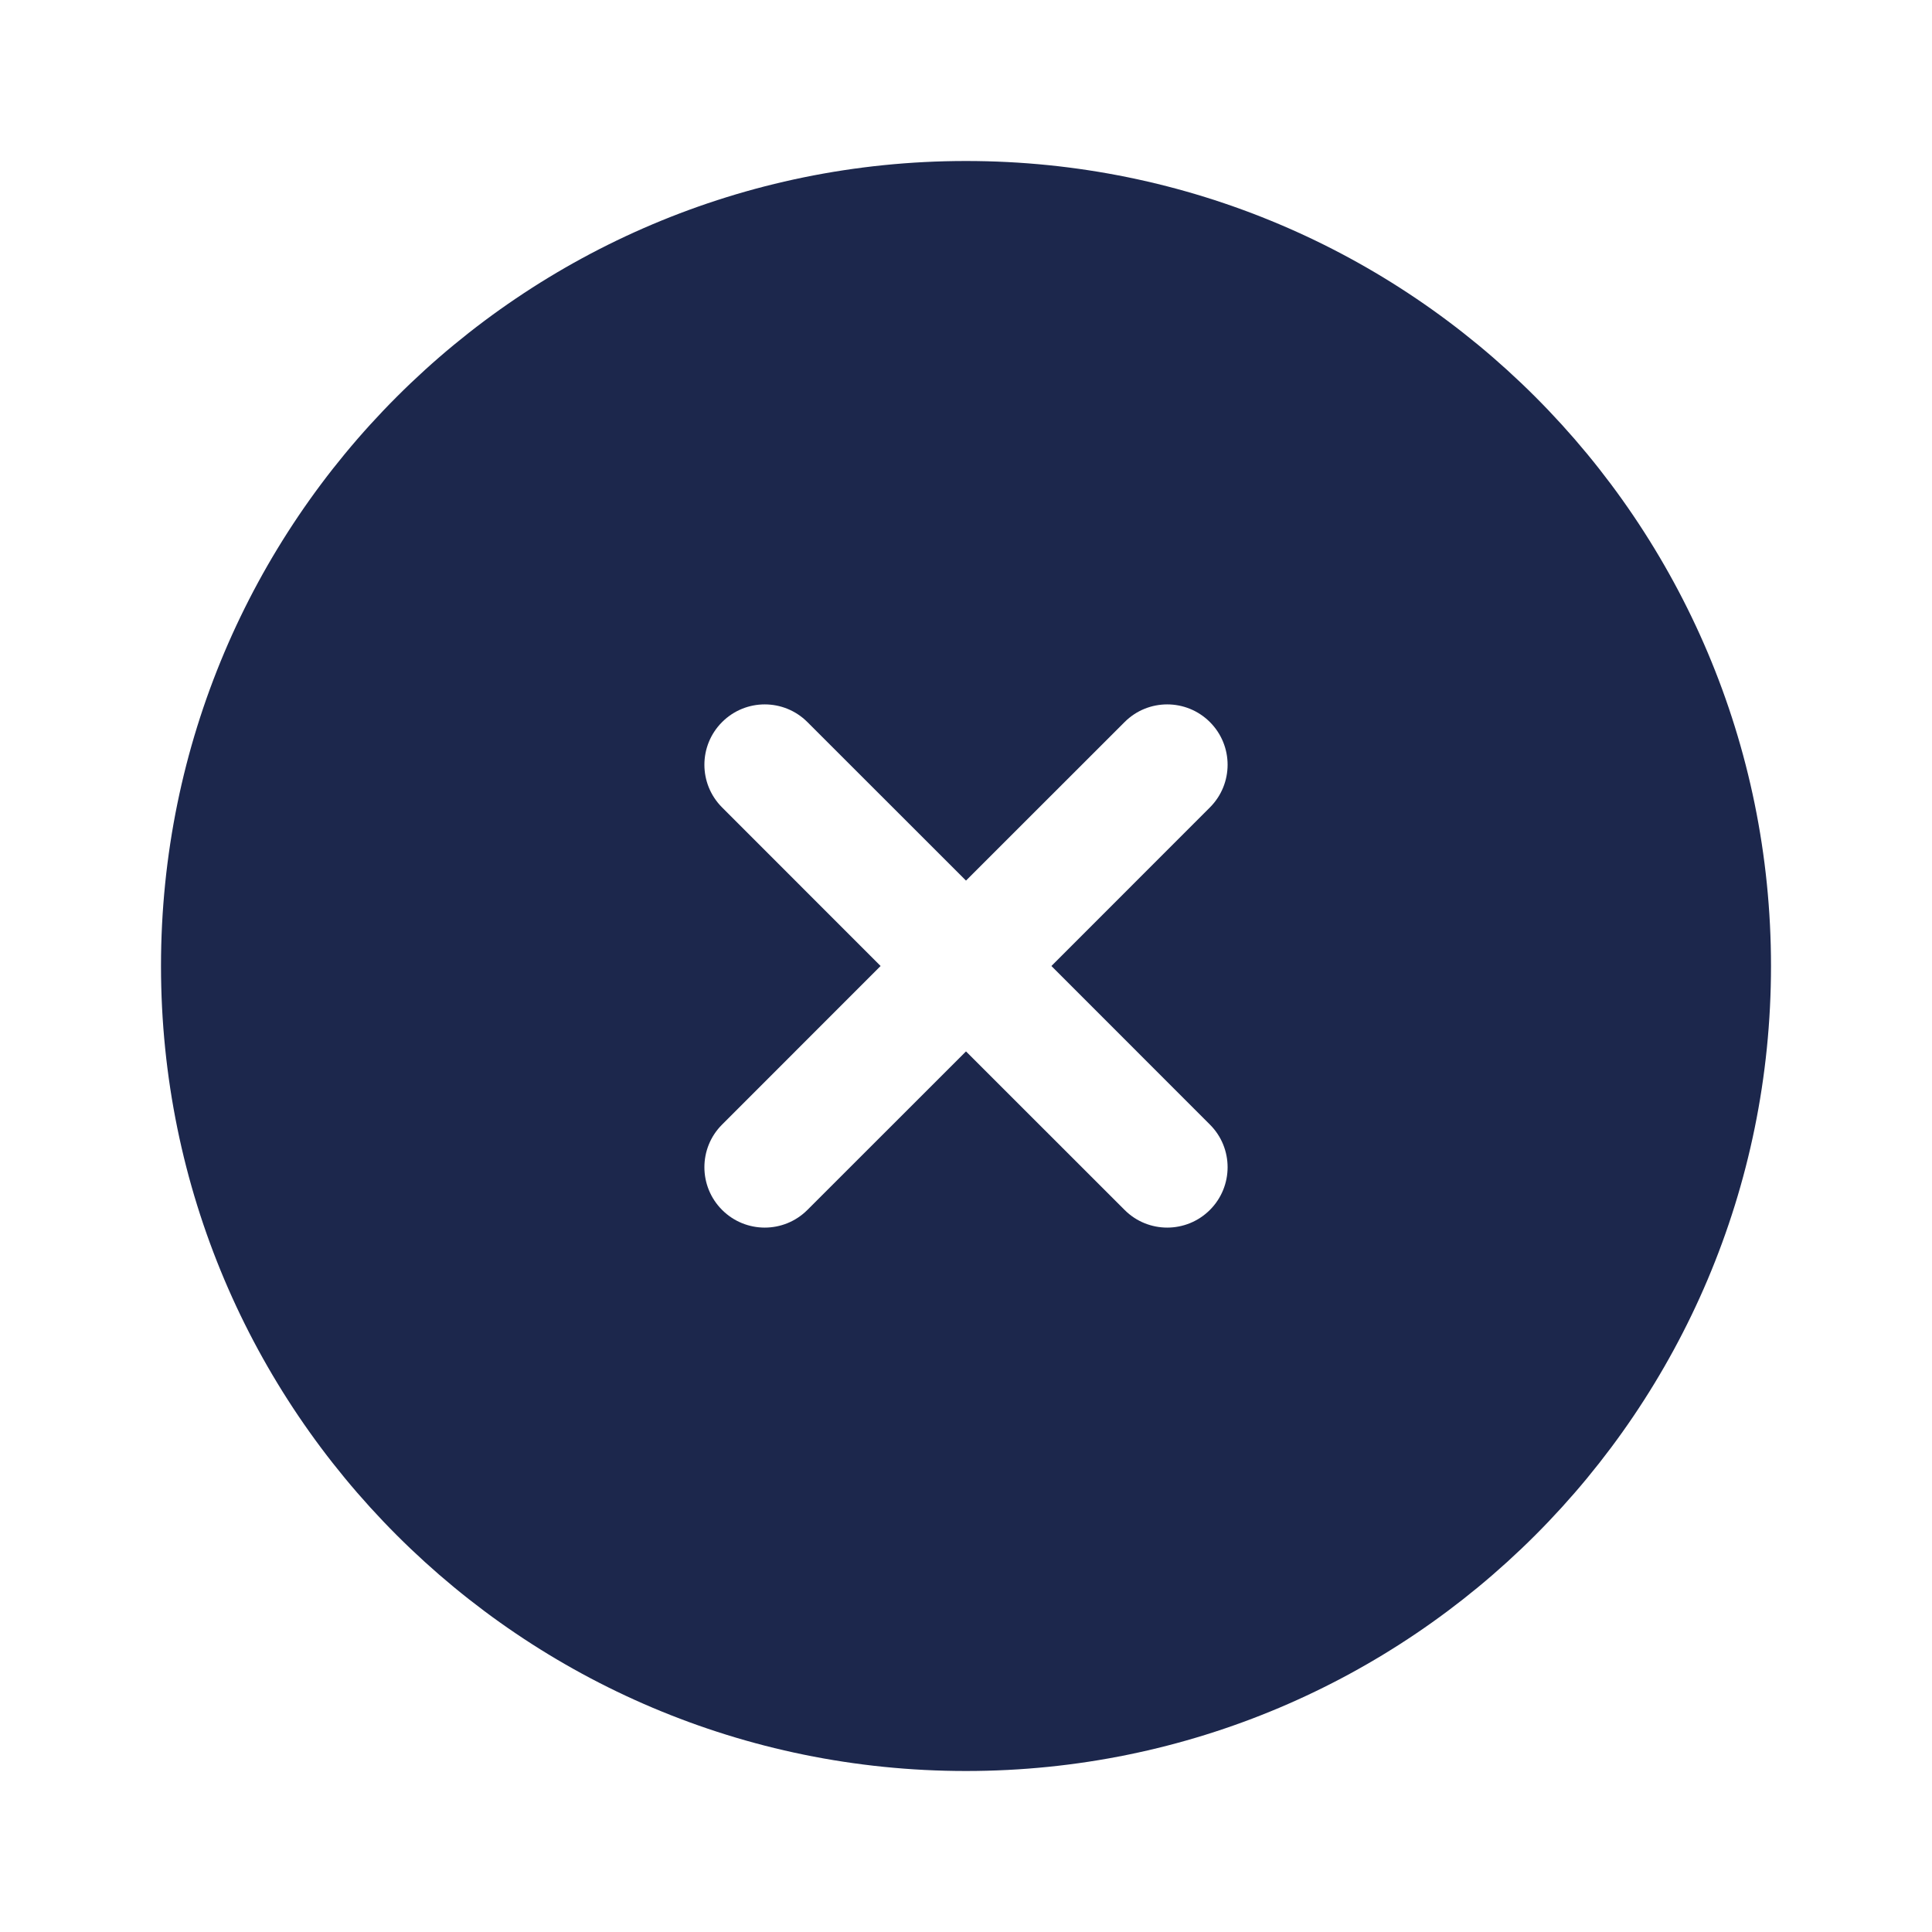
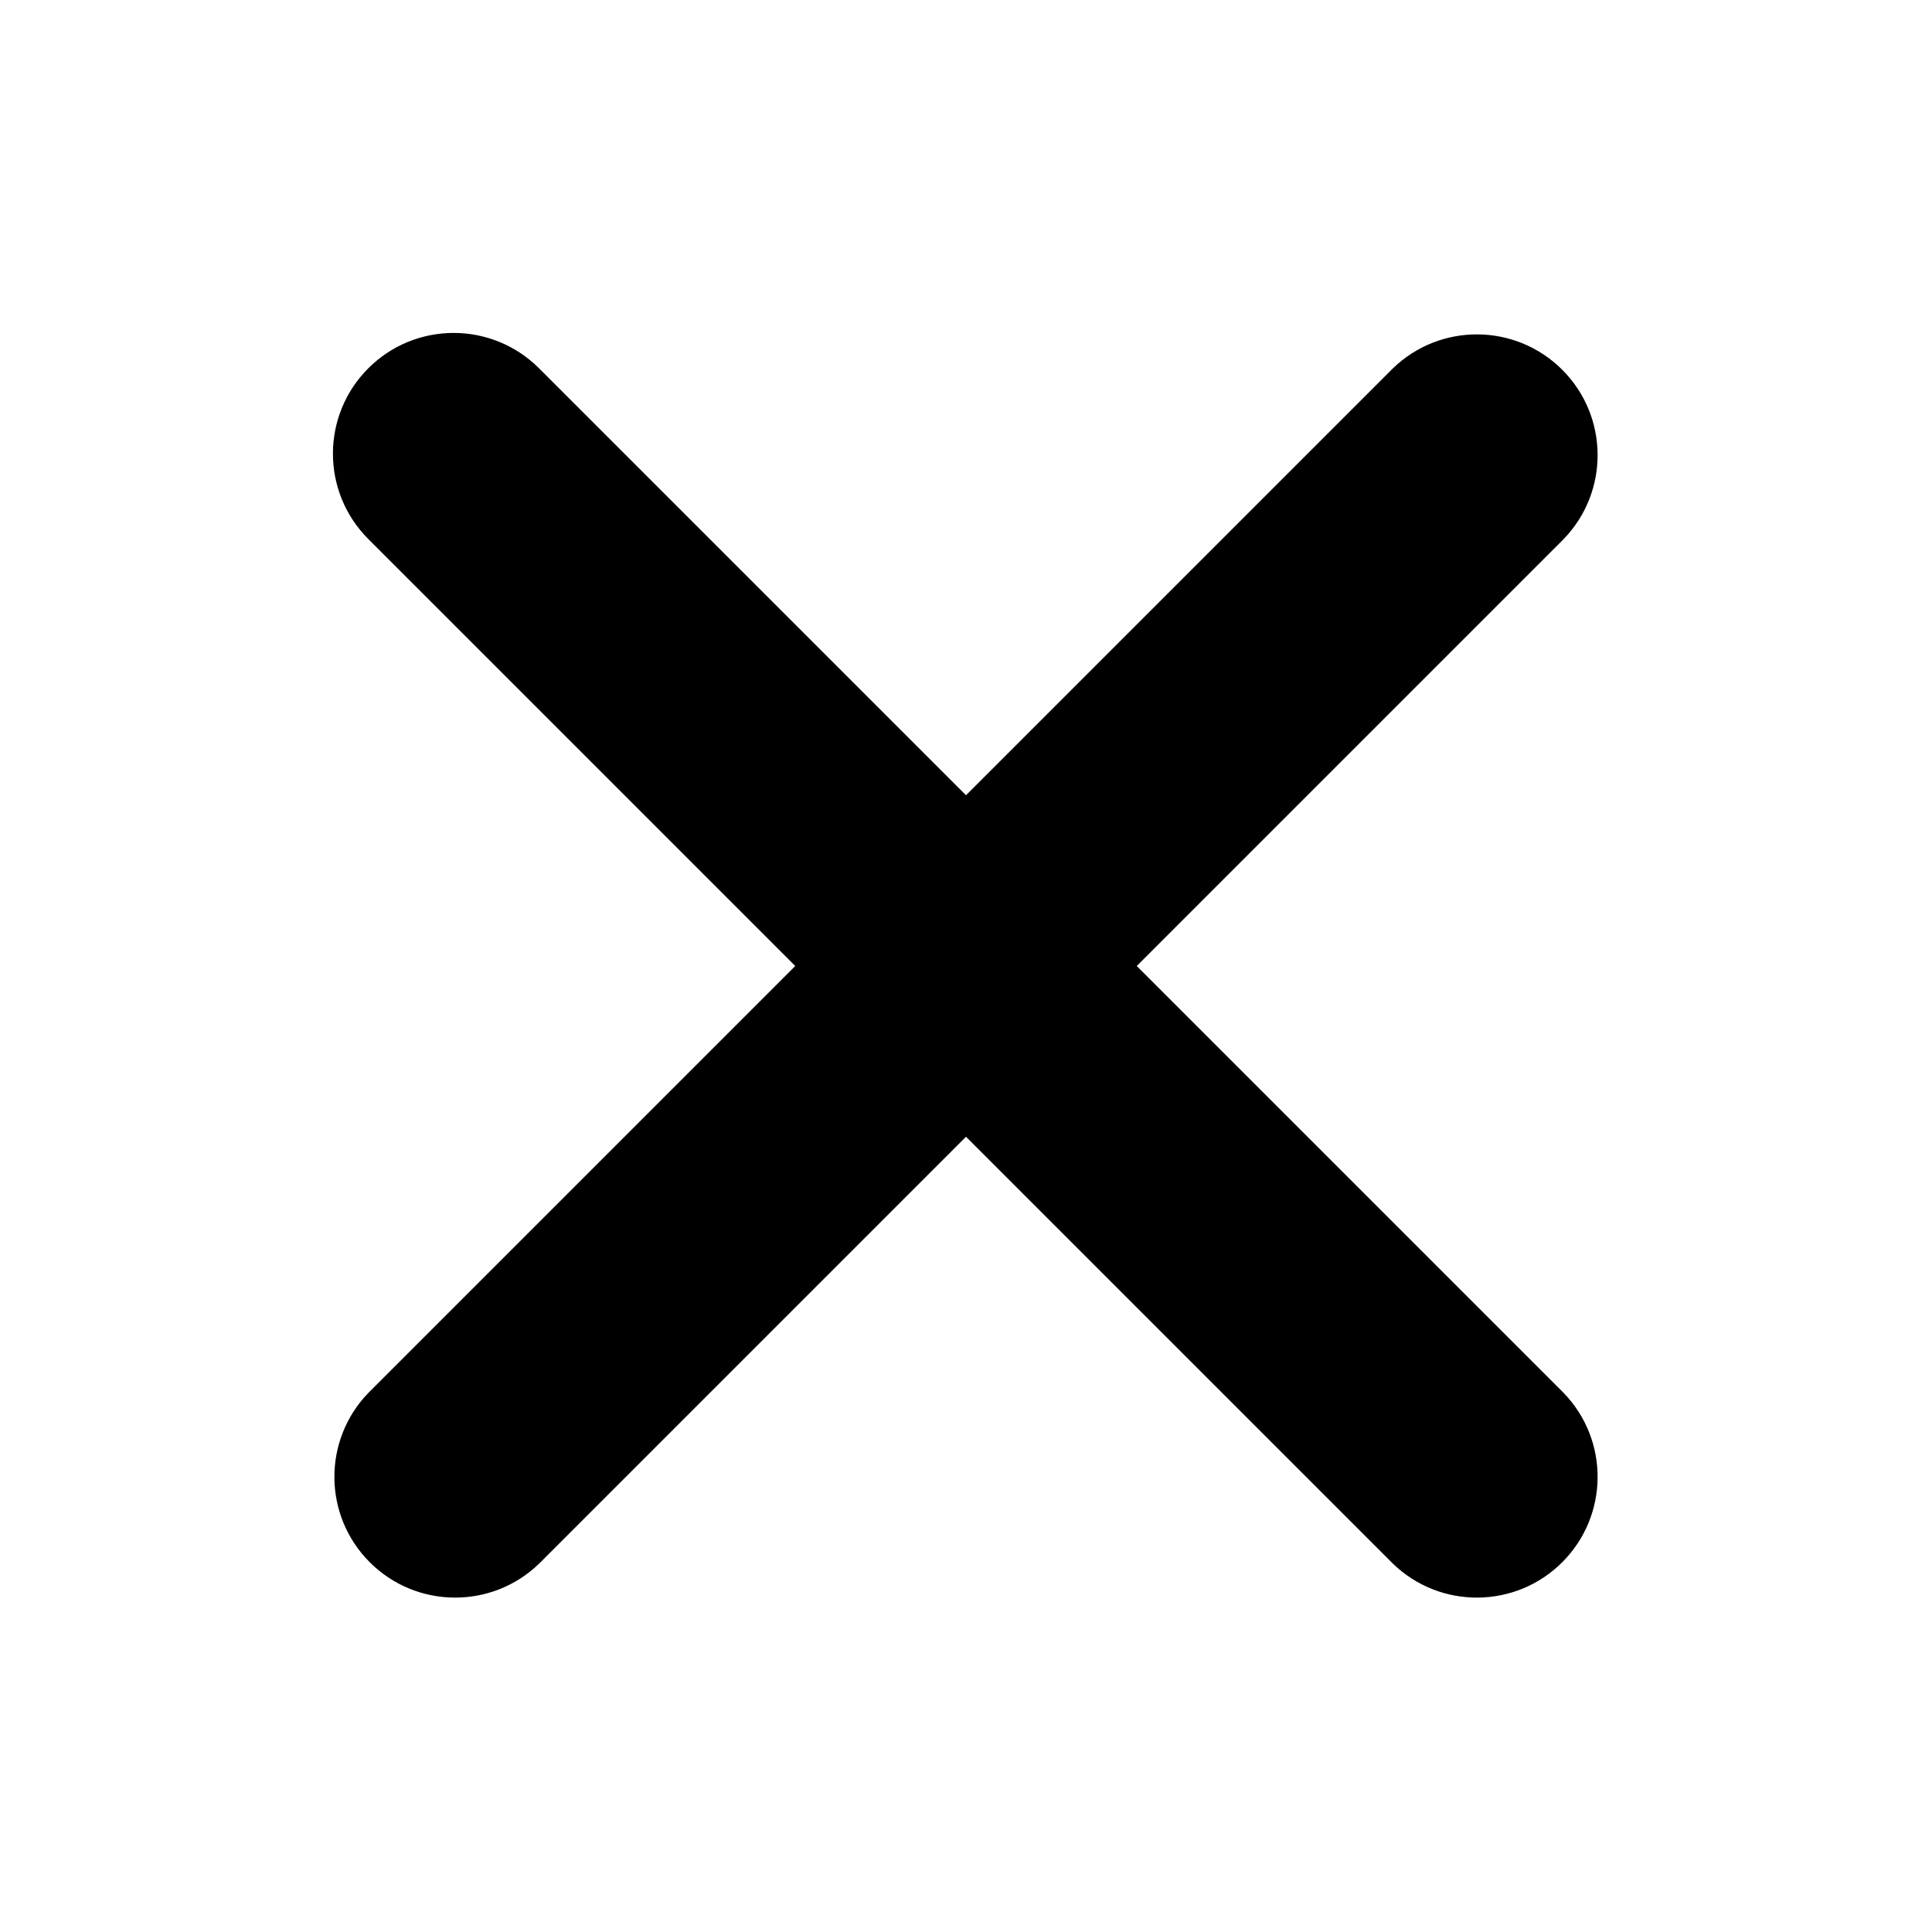
- <svg xmlns="http://www.w3.org/2000/svg" width="800px" height="800px" viewBox="0 0 24 24" fill="none">
-   <path fill-rule="evenodd" clip-rule="evenodd" d="M22 12C22 17.523 17.523 22 12 22C6.477 22 2 17.523 2 12C2 6.477 6.477 2 12 2C17.523 2 22 6.477 22 12ZM8.97 8.97C9.263 8.677 9.737 8.677 10.03 8.97L12 10.939L13.97 8.97C14.262 8.677 14.737 8.677 15.03 8.97C15.323 9.263 15.323 9.737 15.03 10.03L13.061 12L15.03 13.97C15.323 14.262 15.323 14.737 15.03 15.03C14.737 15.323 14.262 15.323 13.97 15.03L12 13.061L10.03 15.03C9.737 15.323 9.263 15.323 8.97 15.03C8.677 14.737 8.677 14.262 8.97 13.97L10.939 12L8.97 10.03C8.677 9.737 8.677 9.263 8.97 8.97Z" fill="#1C274C" />
+ <svg xmlns="http://www.w3.org/2000/svg" width="800px" height="800px" viewBox="0 0 1024 1024">
+   <path fill="#000000" d="M195.2 195.2a64 64 0 0 1 90.496 0L512 421.504 738.304 195.2a64 64 0 0 1 90.496 90.496L602.496 512 828.8 738.304a64 64 0 0 1-90.496 90.496L512 602.496 285.696 828.8a64 64 0 0 1-90.496-90.496L421.504 512 195.2 285.696a64 64 0 0 1 0-90.496z" />
</svg>
